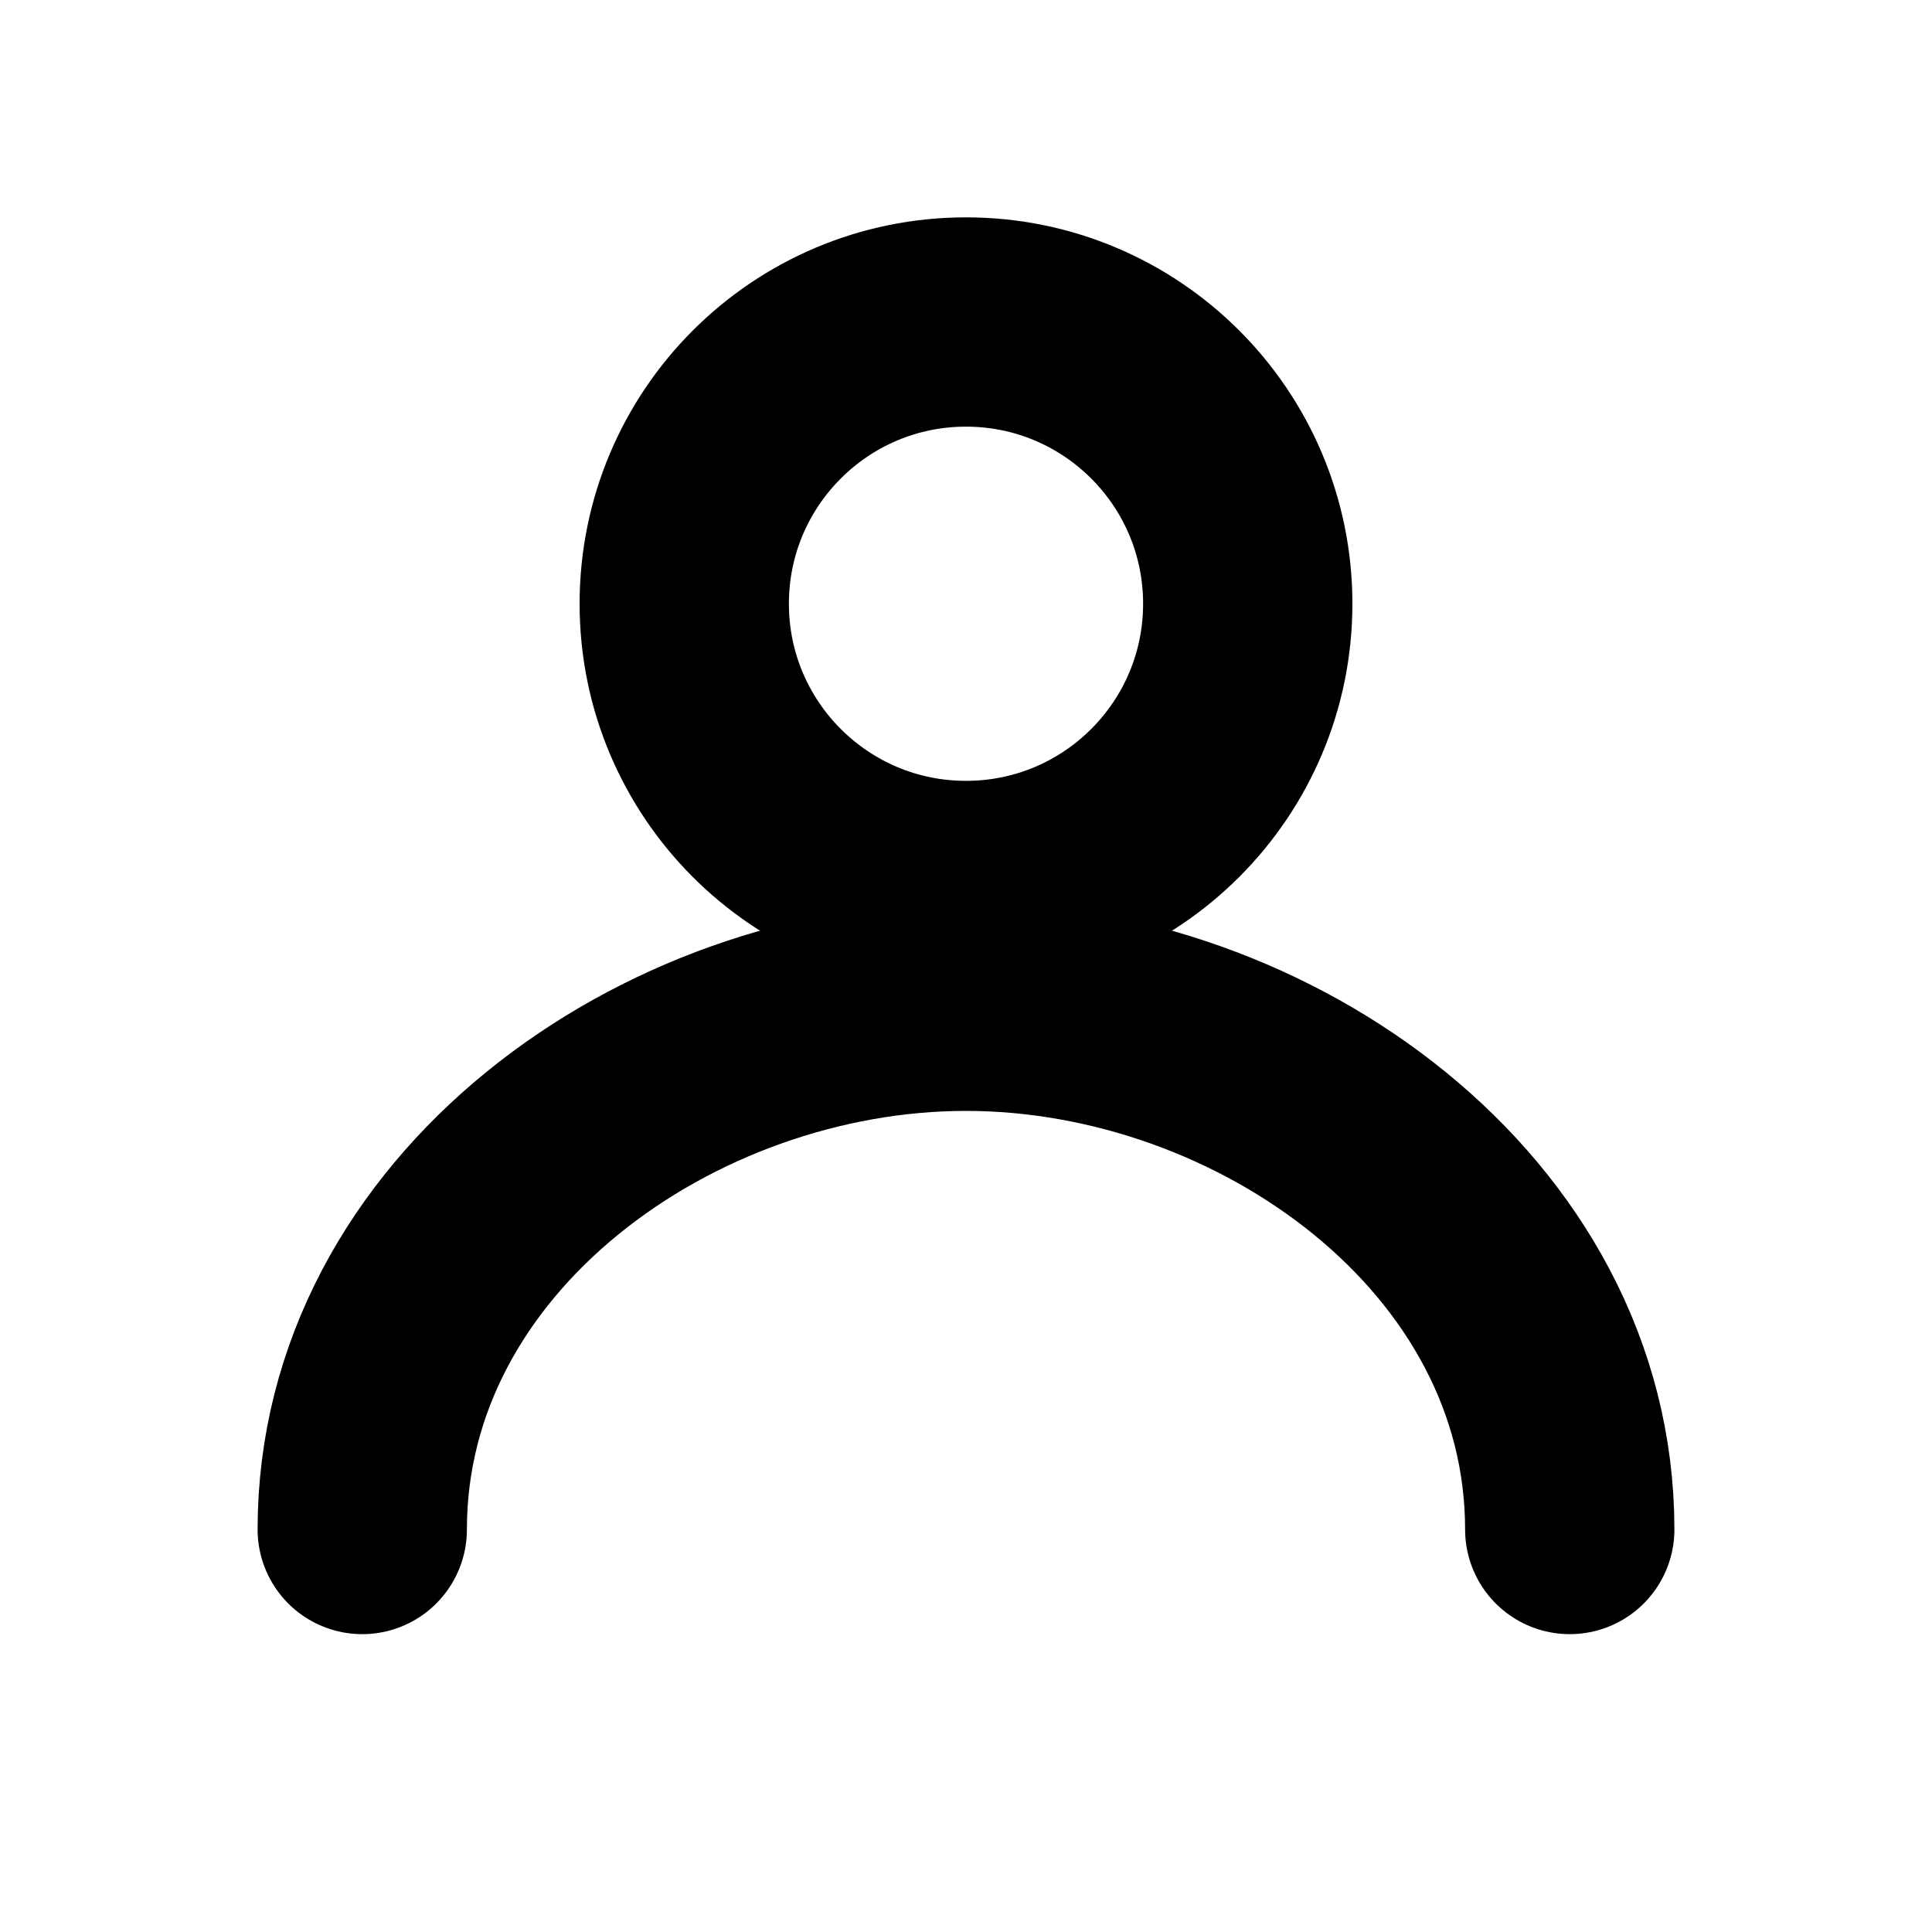
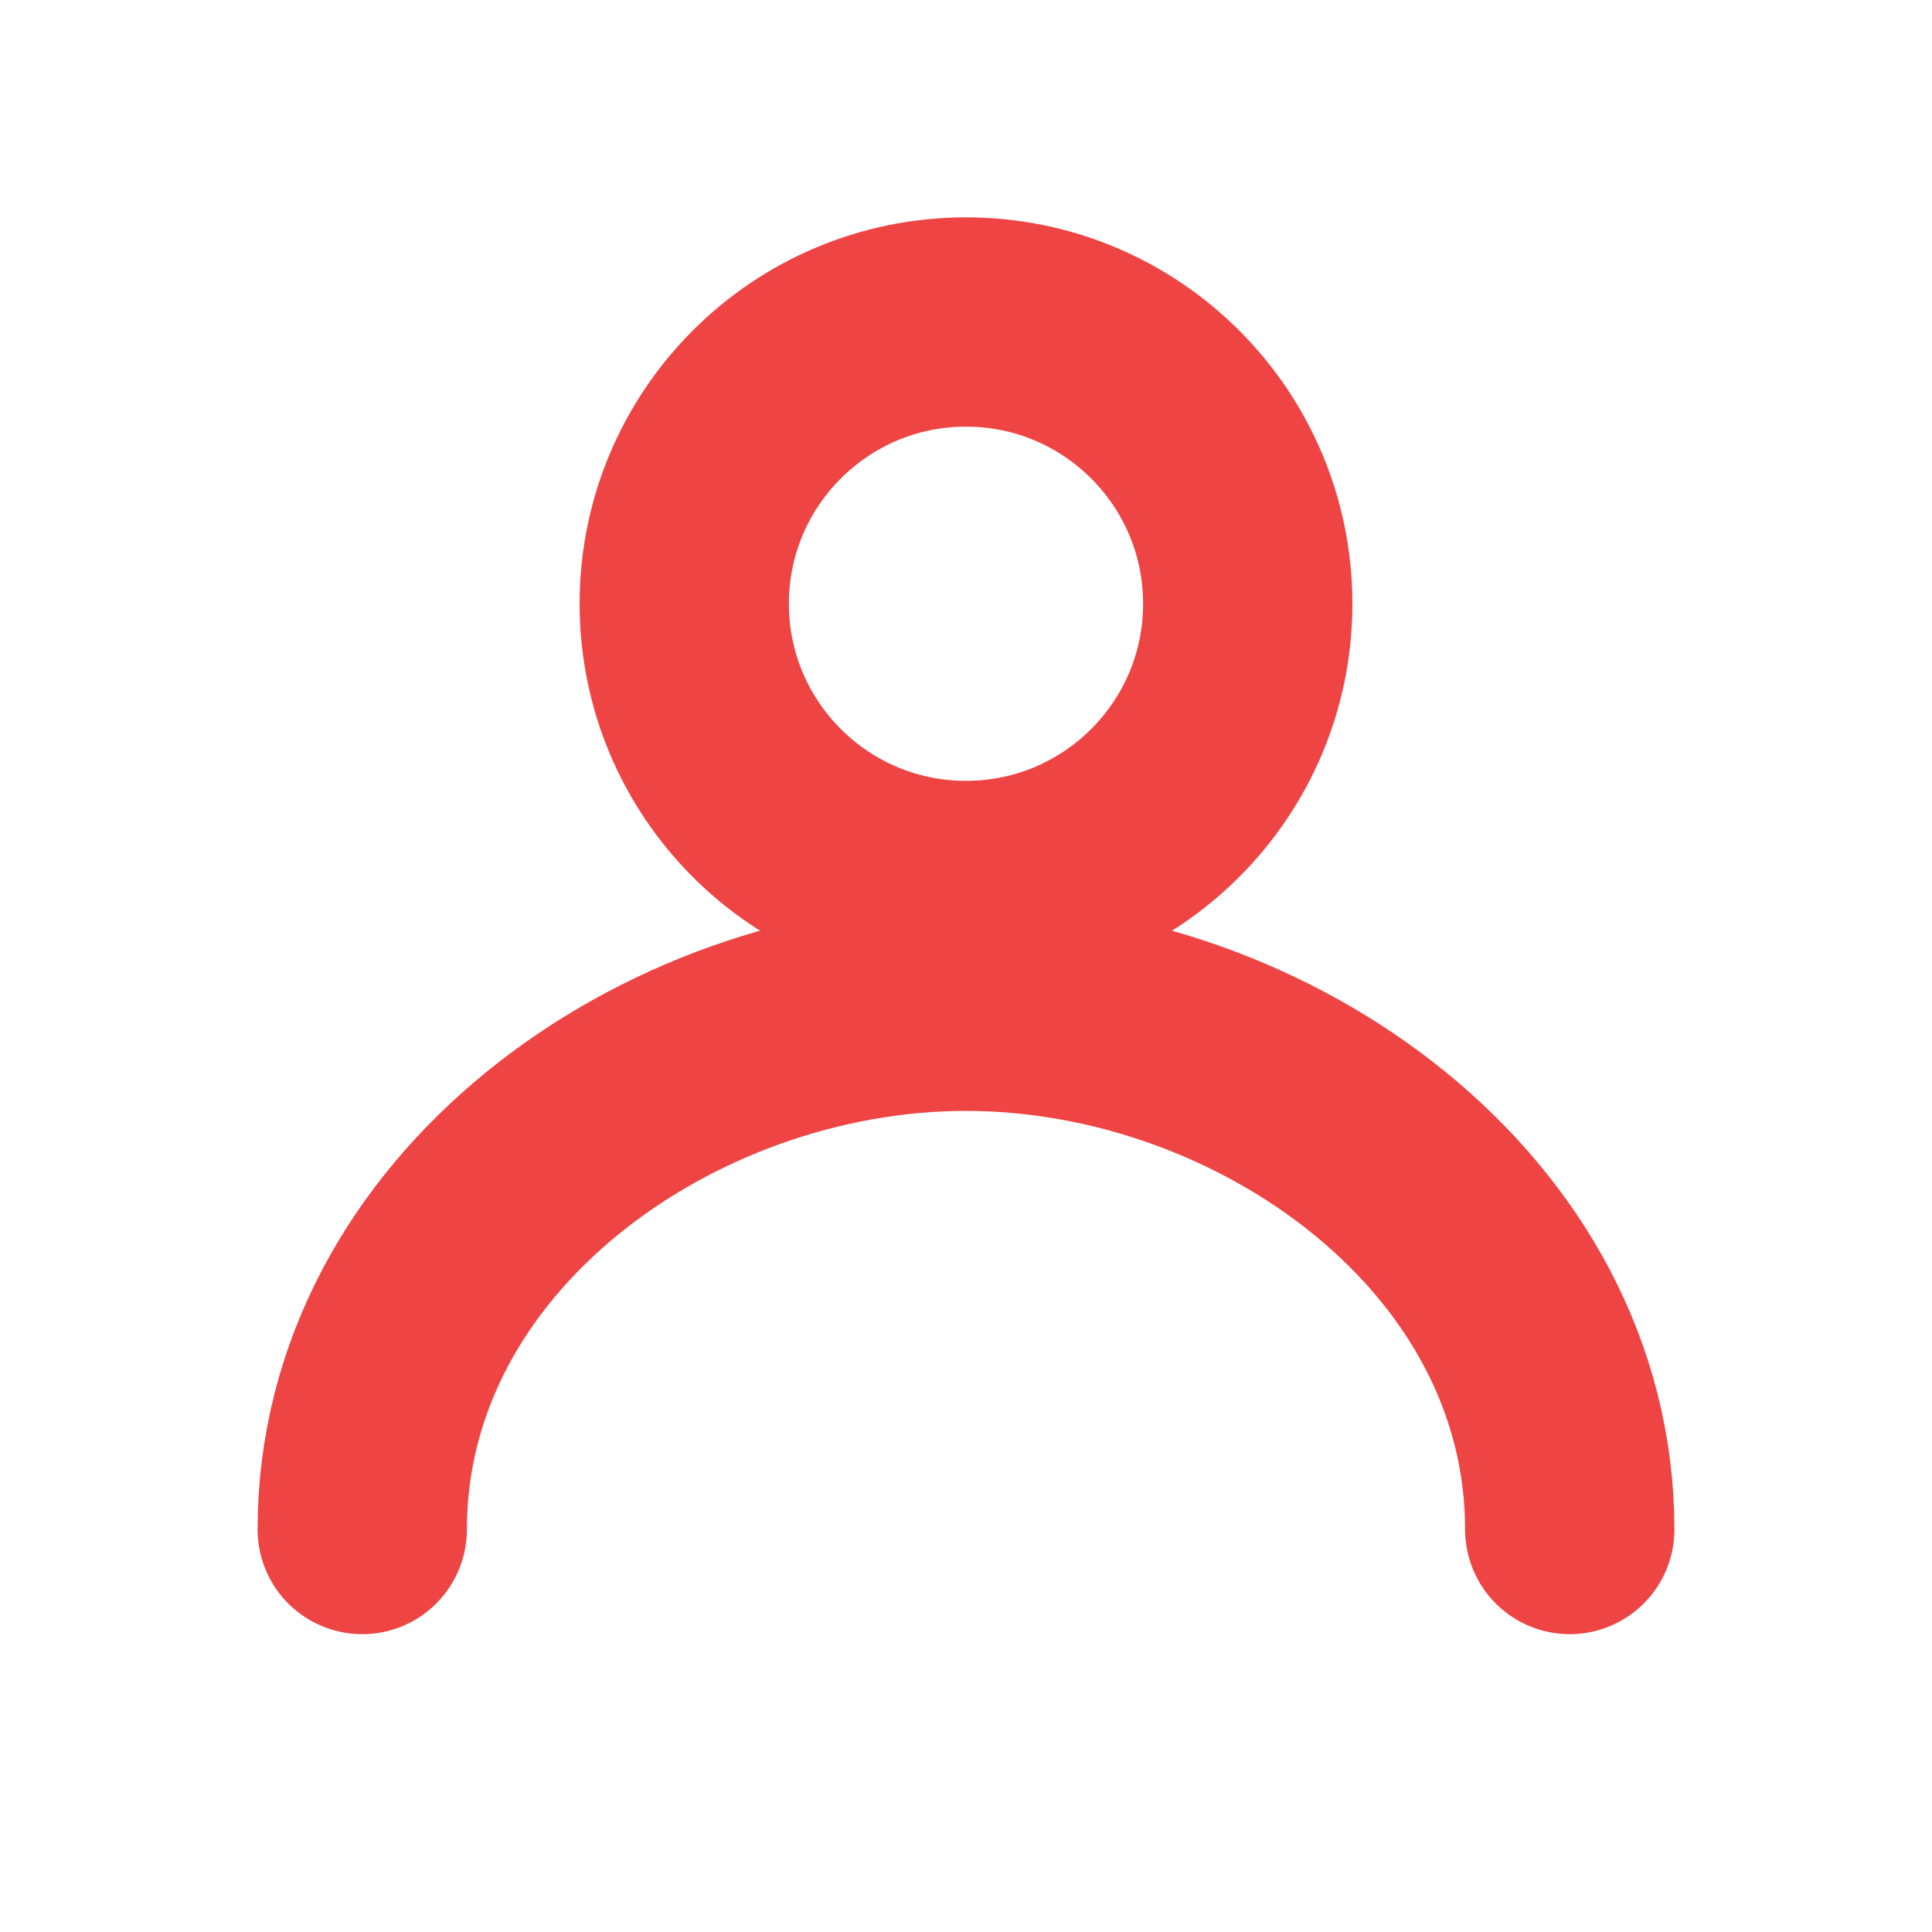
<svg xmlns="http://www.w3.org/2000/svg" width="24" height="24" viewBox="0 0 24 24">
-   <g fill="none" stroke="#000000" stroke-width="2.6" stroke-linecap="round" stroke-linejoin="round">
+   <g fill="none" stroke="#EF4444" stroke-width="2.6" stroke-linecap="round" stroke-linejoin="round">
    <circle cx="12" cy="7.5" r="3.5" />
    <path d="M4.5 19c0-3.8 3.8-6.5 7.5-6.5s7.5 2.7 7.5 6.5" />
  </g>
</svg>
